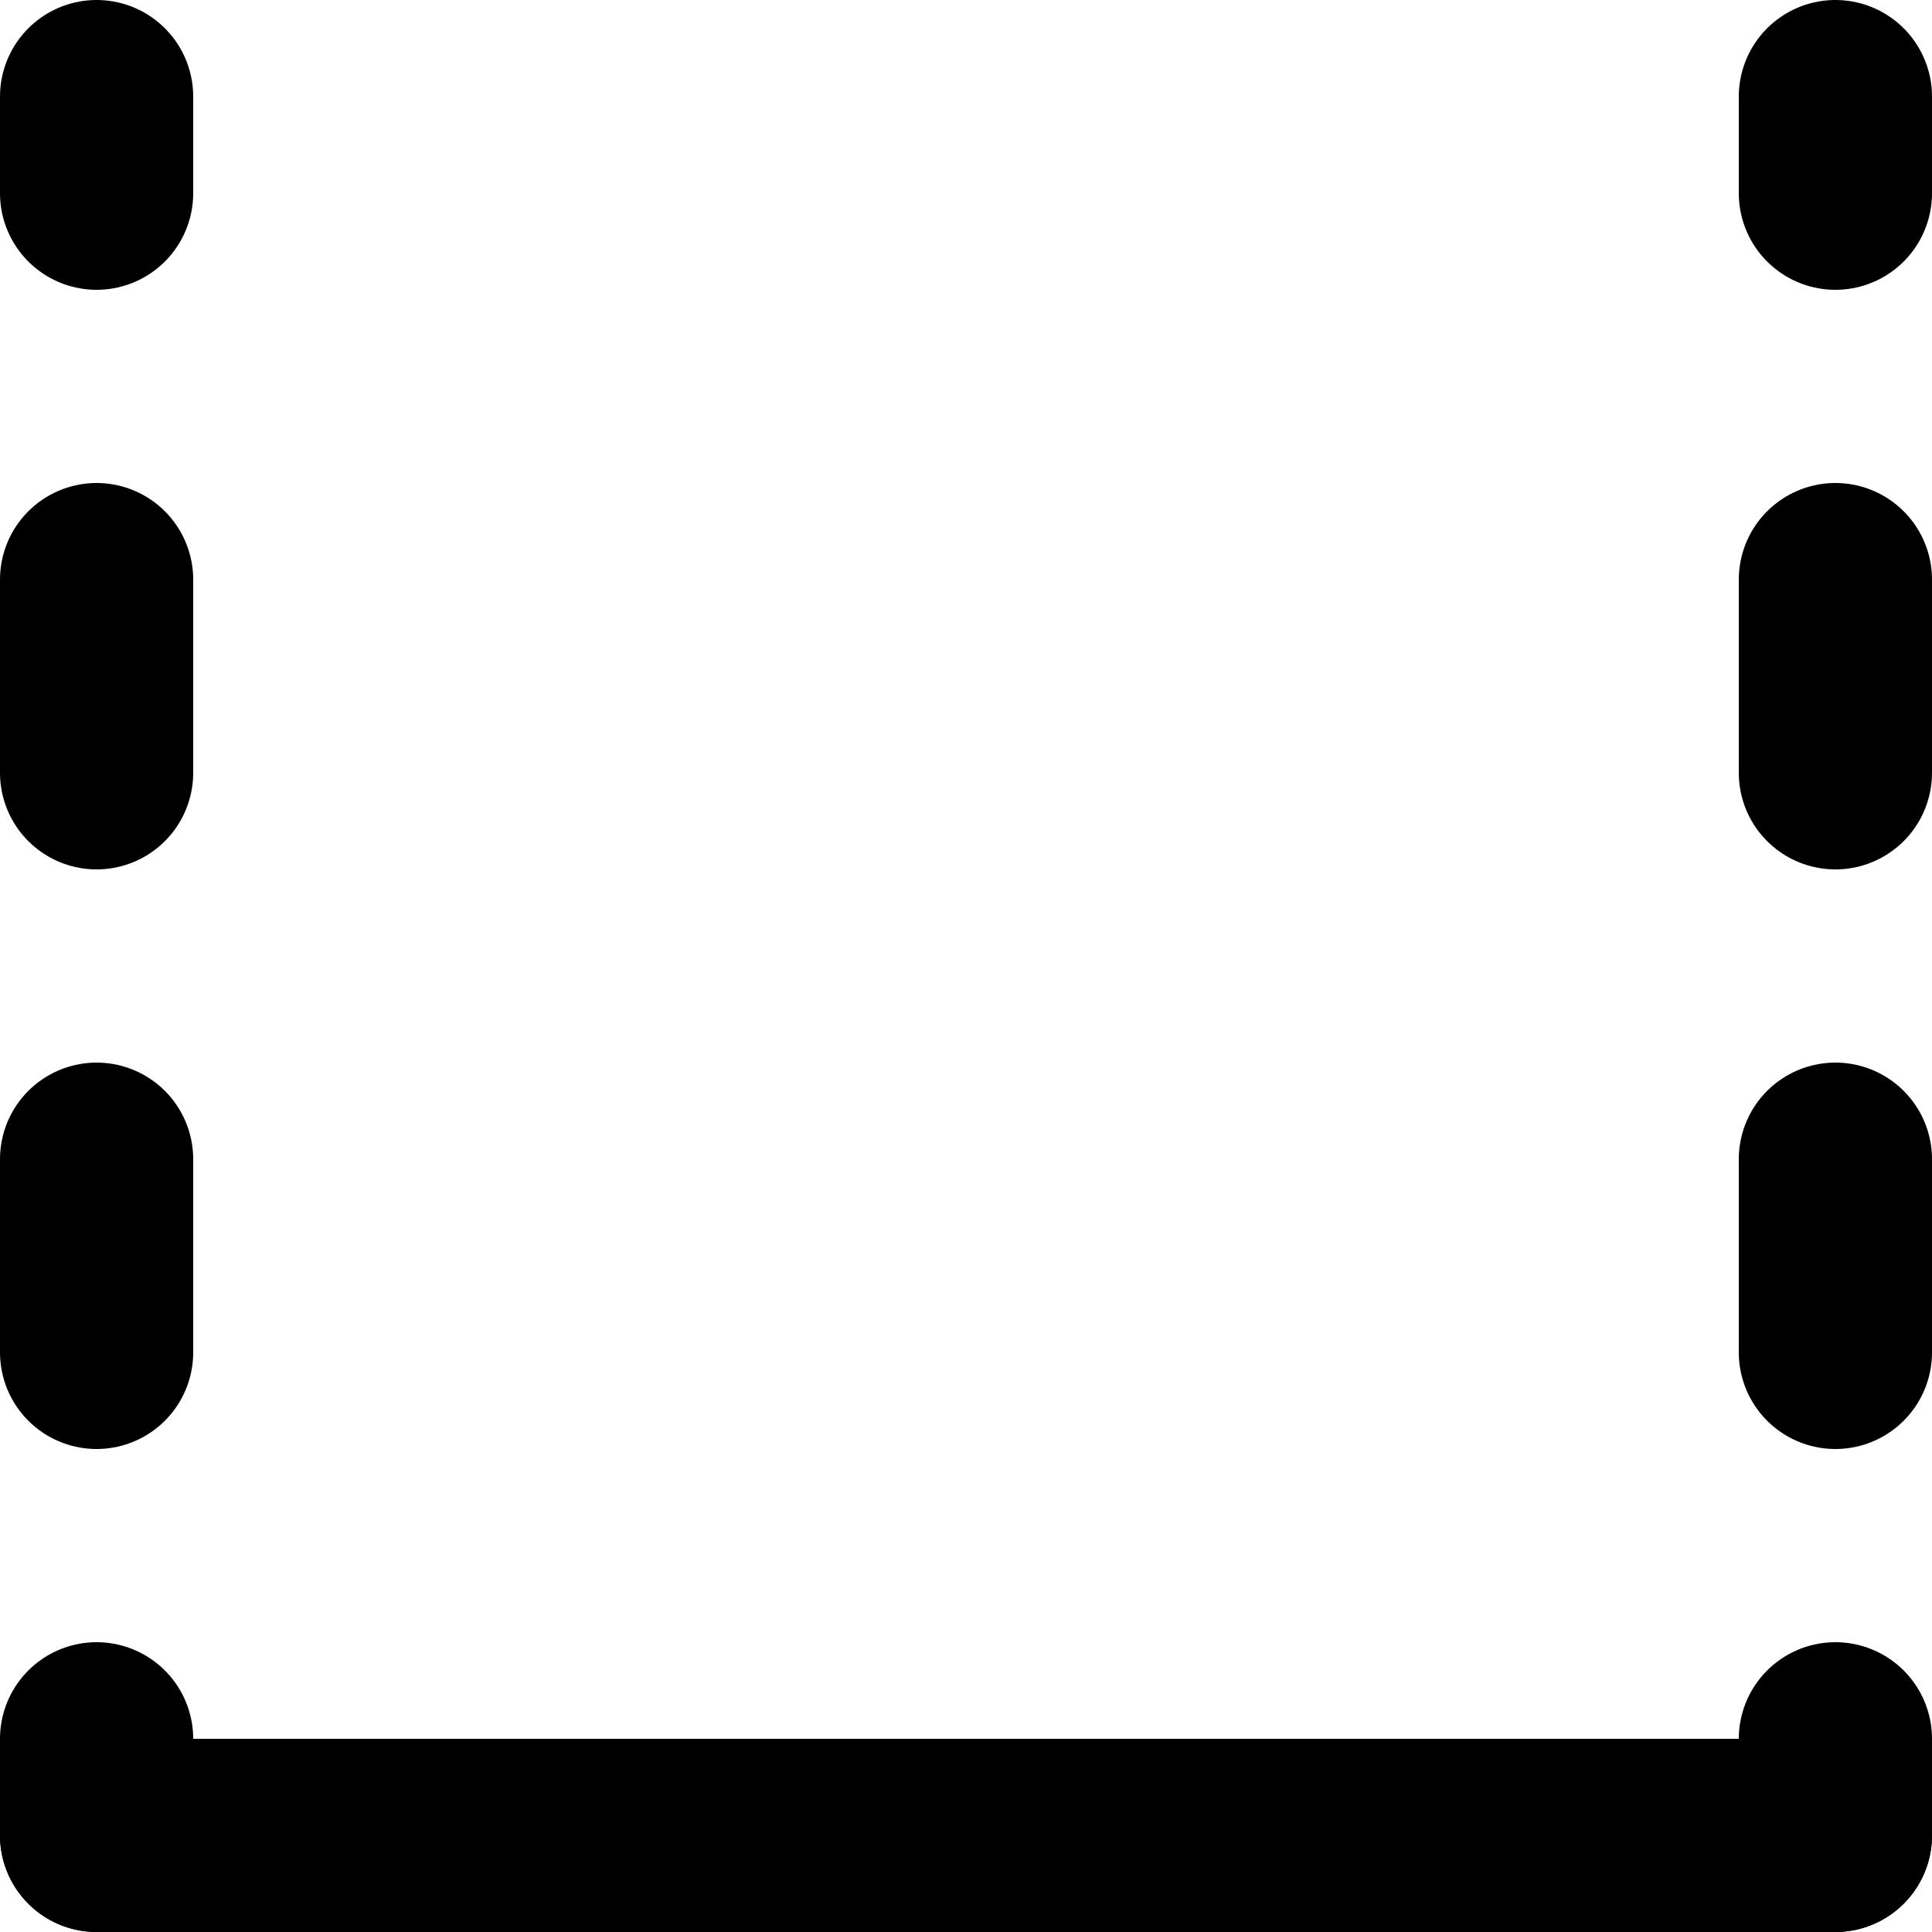
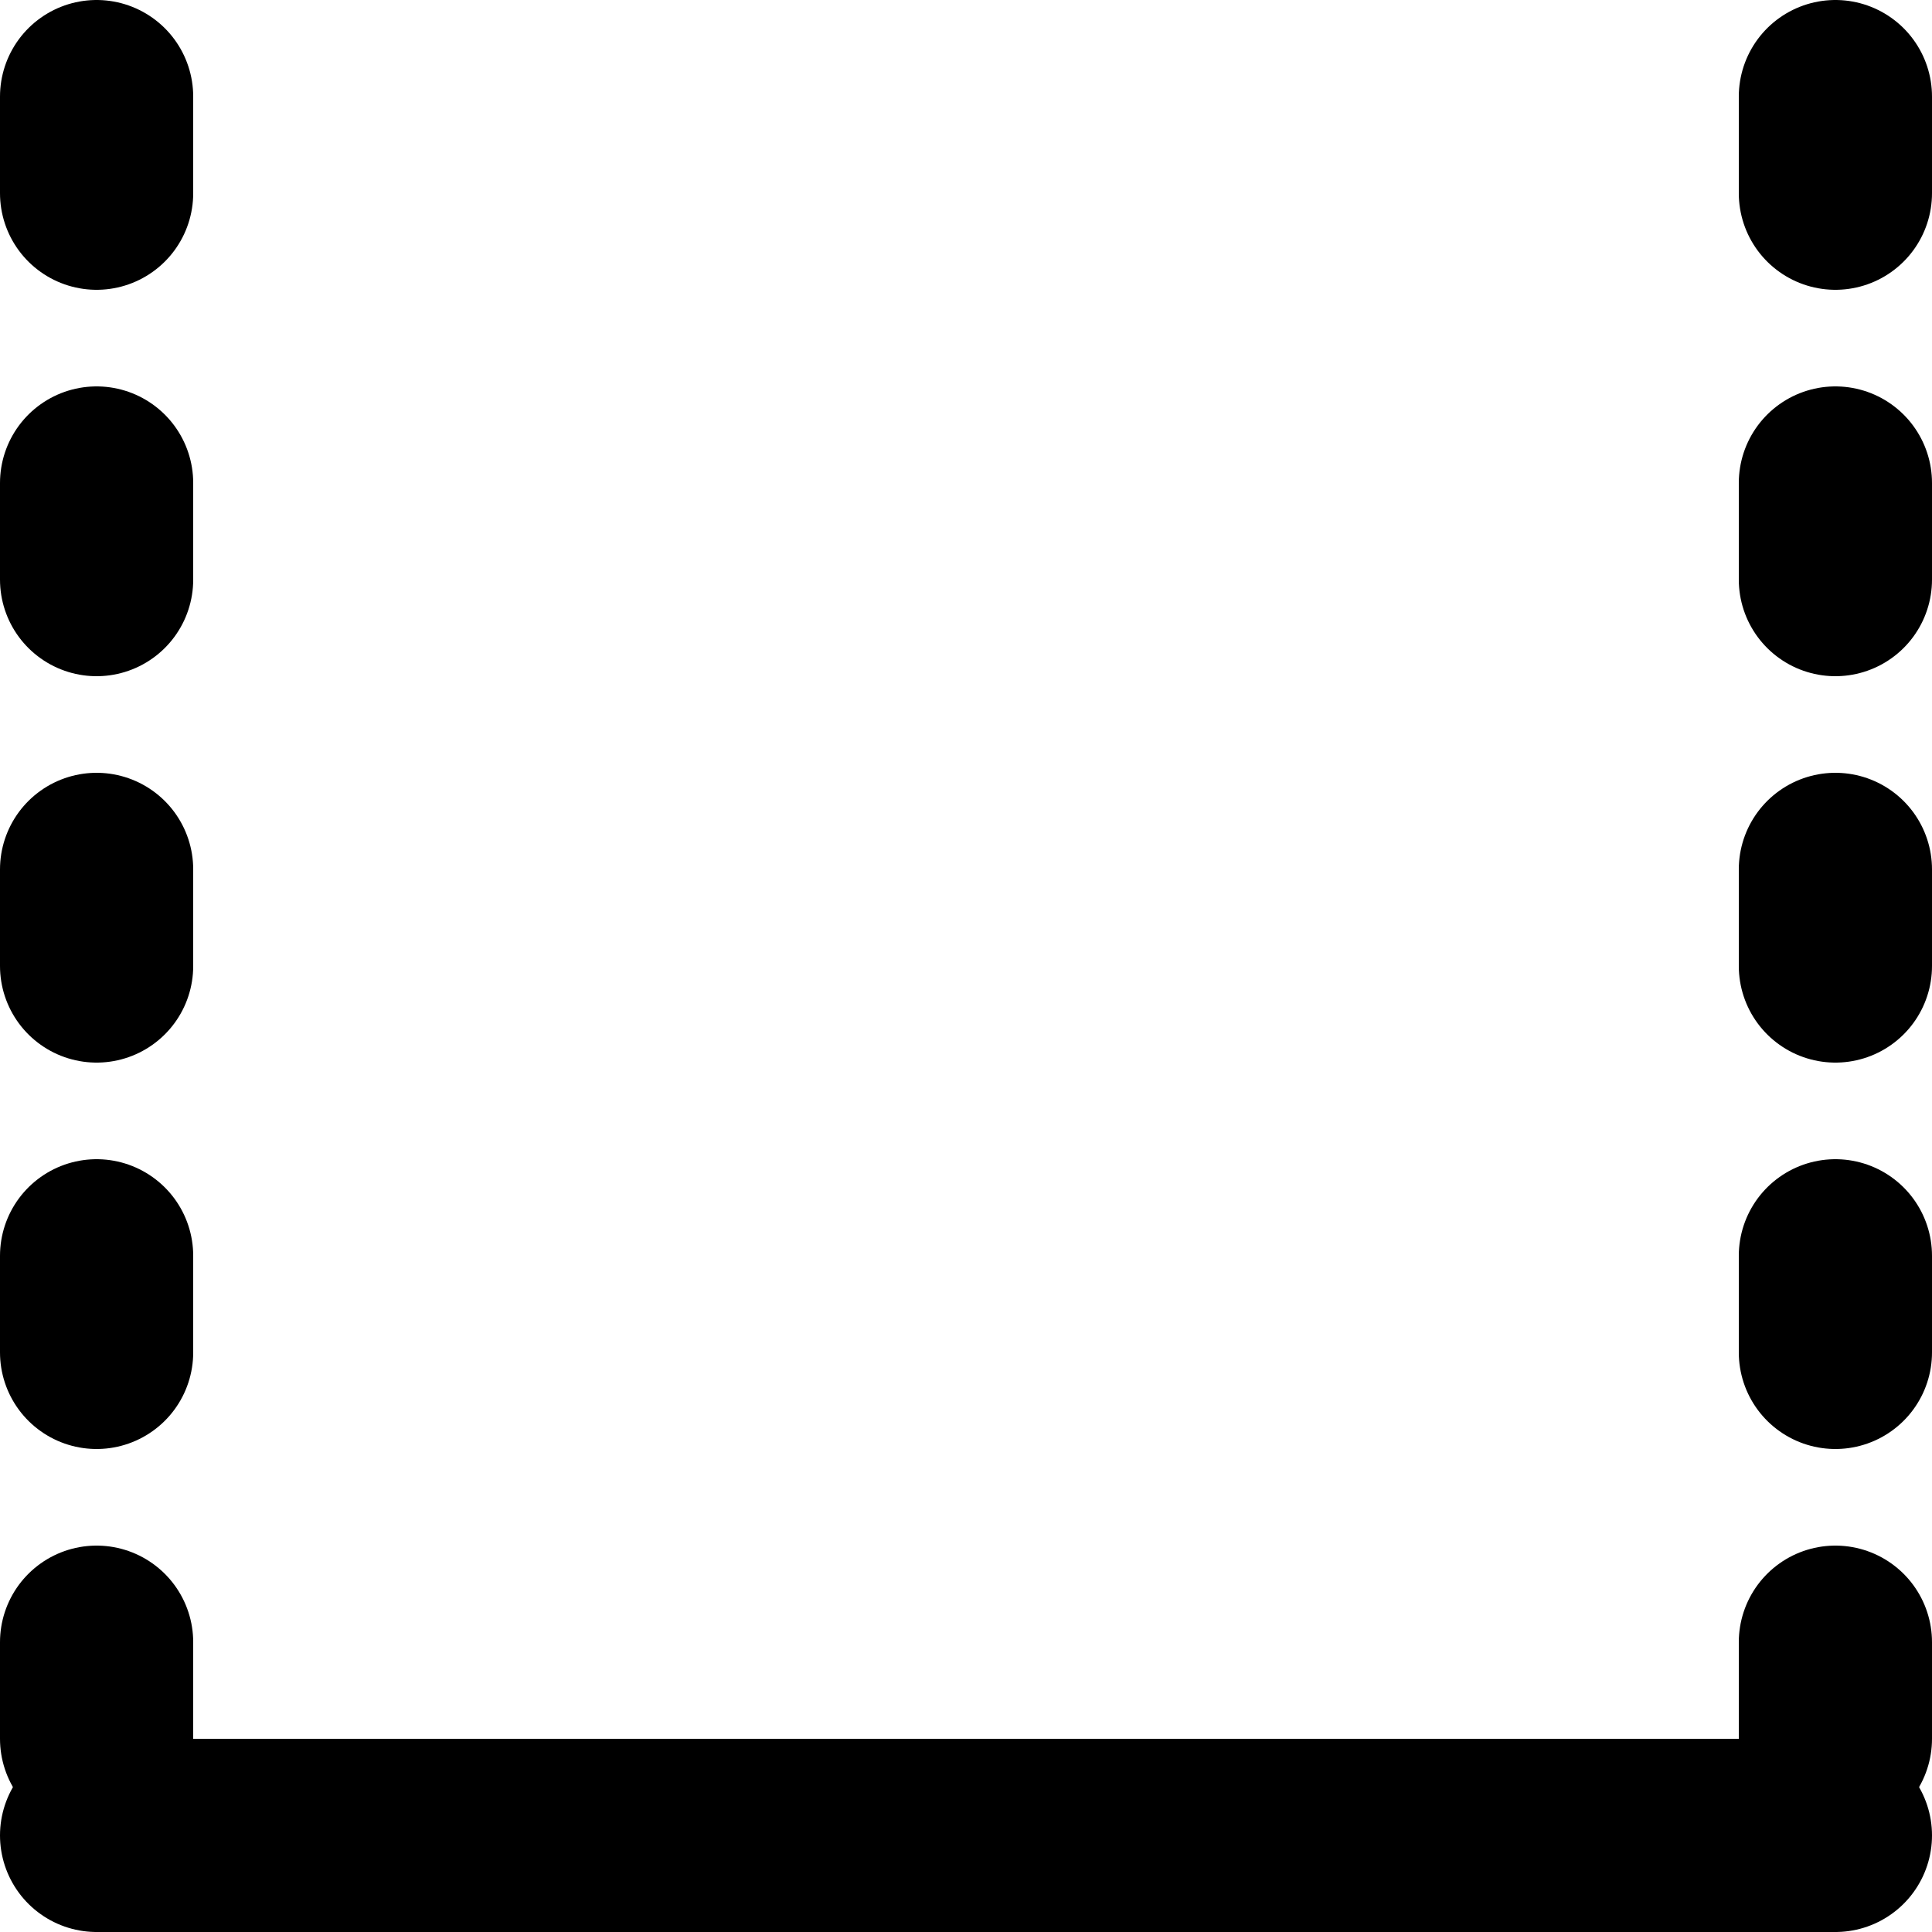
<svg xmlns="http://www.w3.org/2000/svg" viewBox="0 0 100 100">
-   <line fill="none" stroke="currentColor" stroke-width="10" stroke-linecap="round" stroke-linejoin="round" stroke-dasharray="10 20" stroke-dashoffset="5" x1="5" y1="5" x2="5" y2="95" />
-   <line fill="none" stroke="currentColor" stroke-width="10" stroke-linecap="round" stroke-linejoin="round" stroke-dasharray="10 20" stroke-dashoffset="5" x1="95" y1="5" x2="95" y2="95" />
  <line fill="none" stroke="currentColor" stroke-width="10" stroke-linecap="round" stroke-linejoin="round" x1="5" y1="95" x2="95" y2="95" />
+   <line fill="none" stroke="currentColor" stroke-width="10" stroke-linecap="round" stroke-linejoin="round" stroke-dasharray="5 15" x1="5" y1="5" x2="5" y2="95" />
+   <line fill="none" stroke="currentColor" stroke-width="10" stroke-linecap="round" stroke-linejoin="round" stroke-dasharray="5 15" x1="95" y1="5" x2="95" y2="95" />
</svg>
